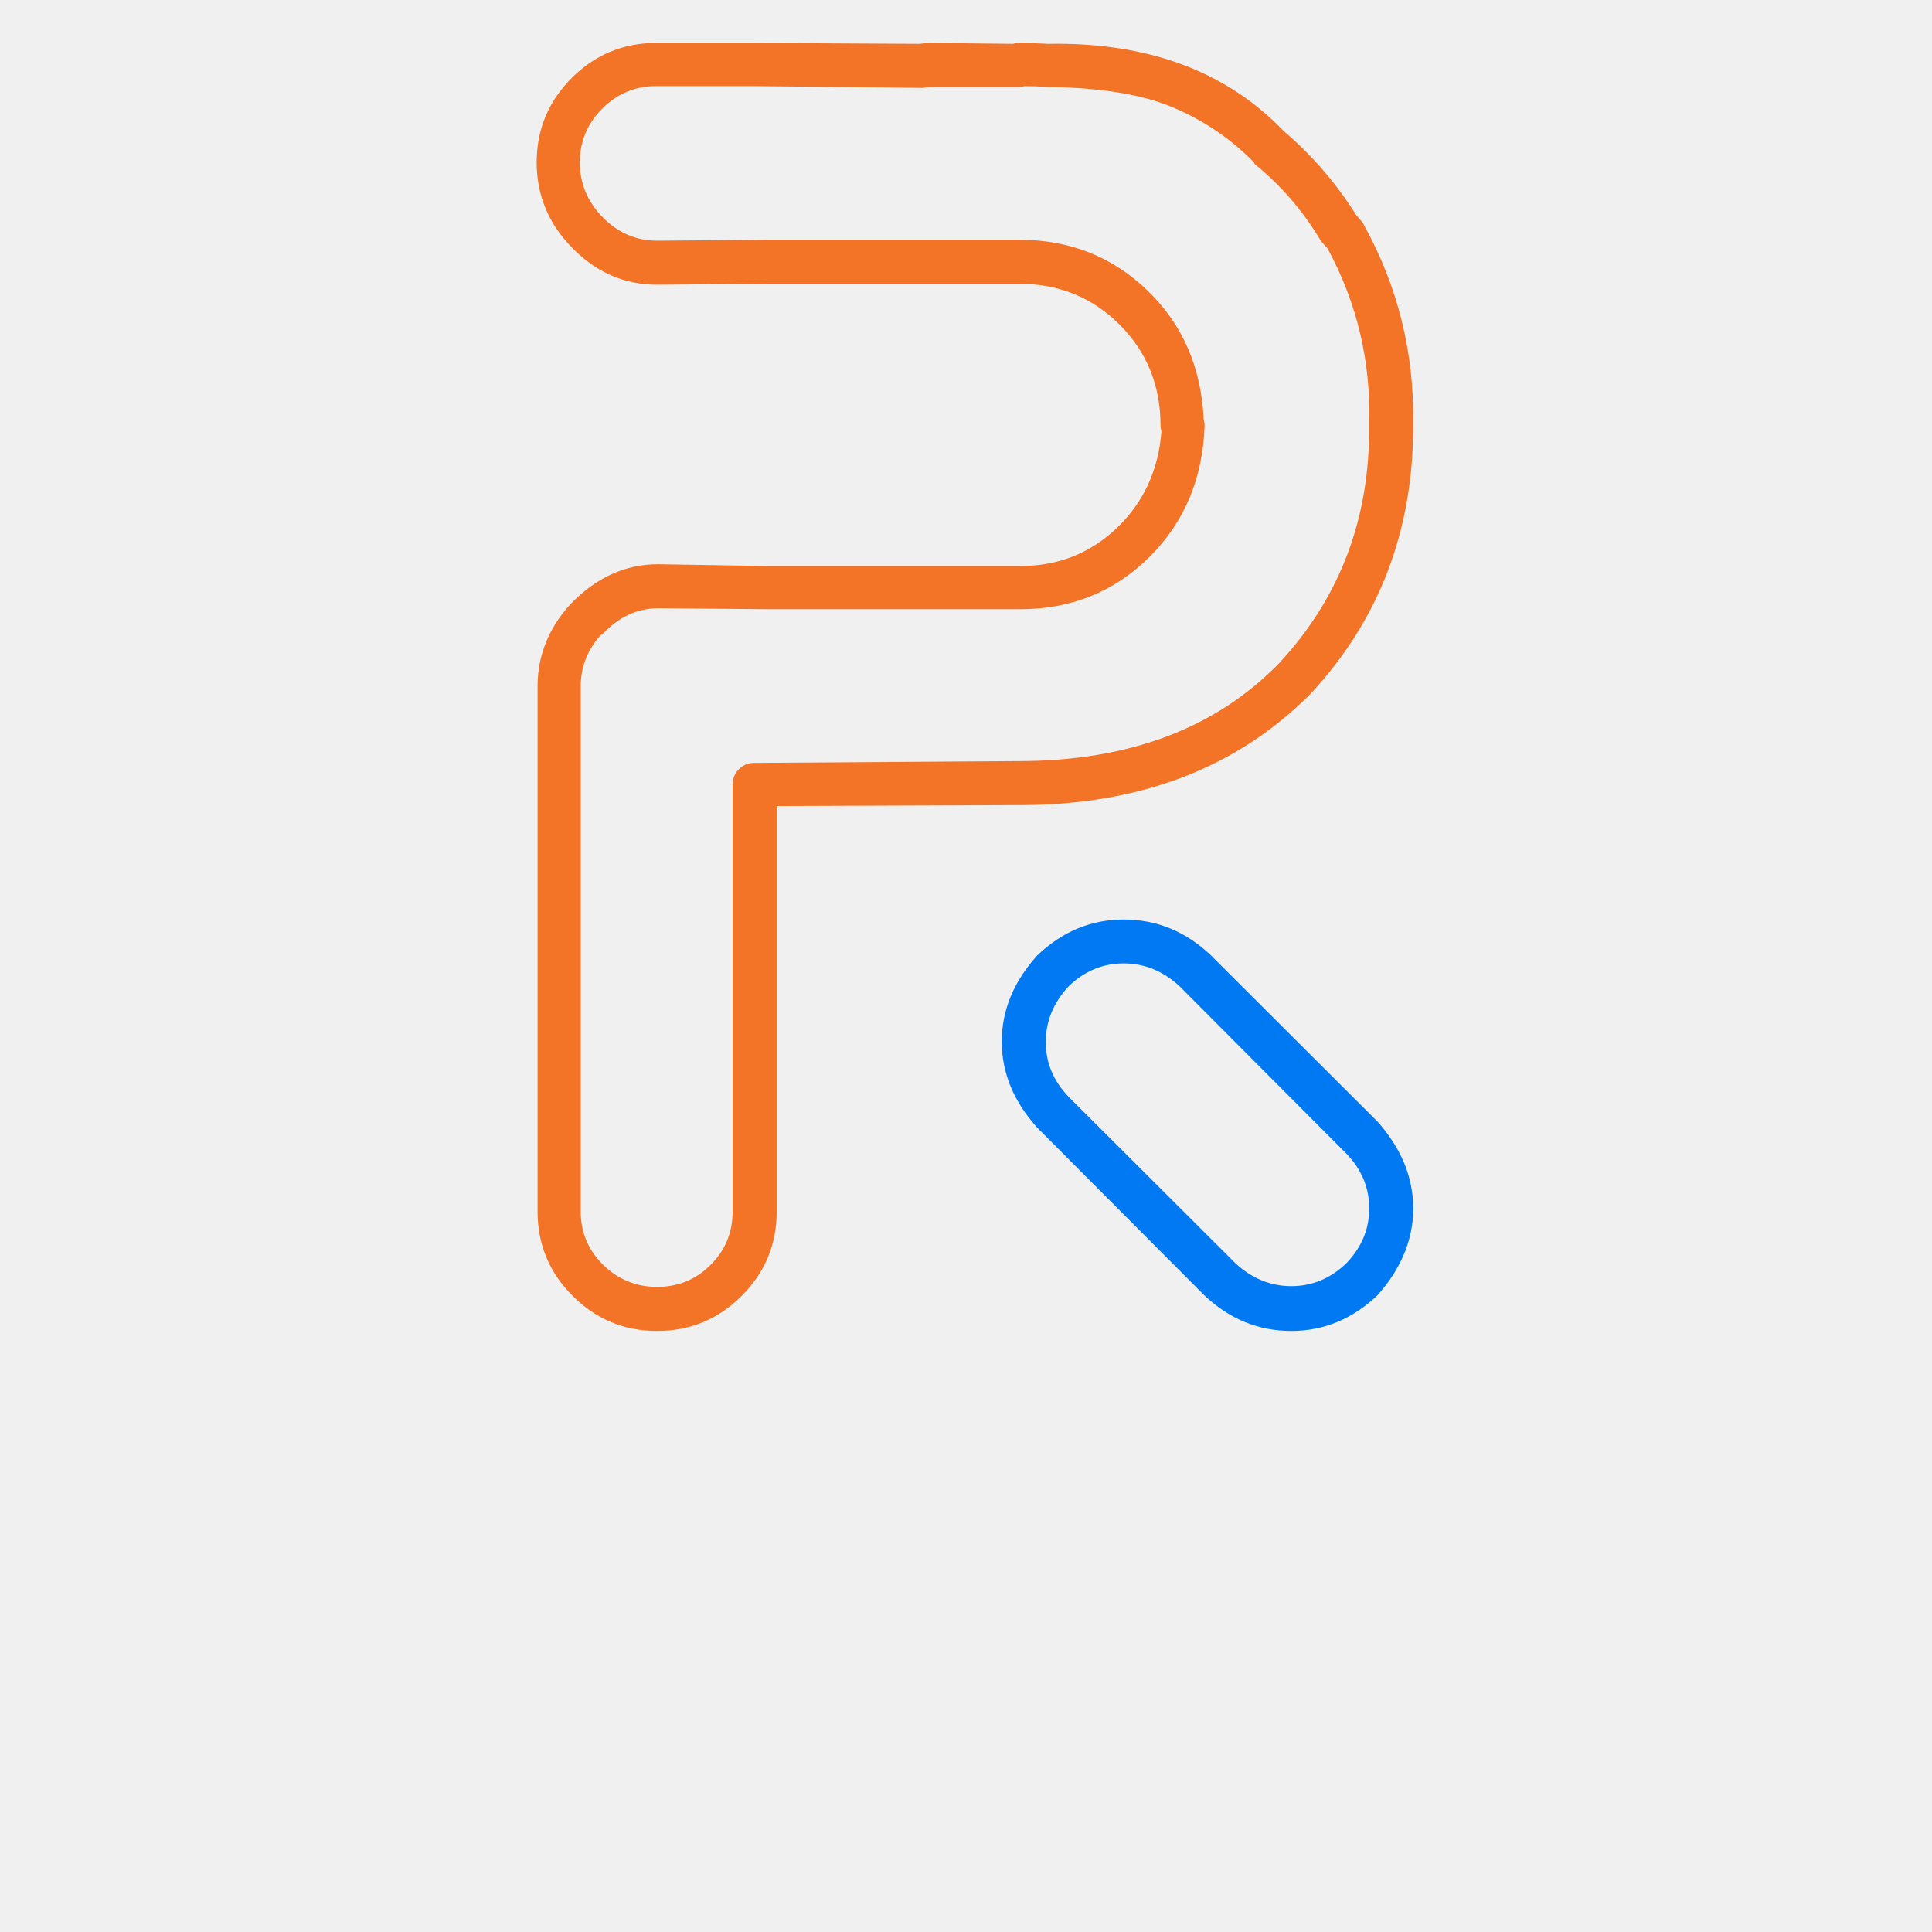
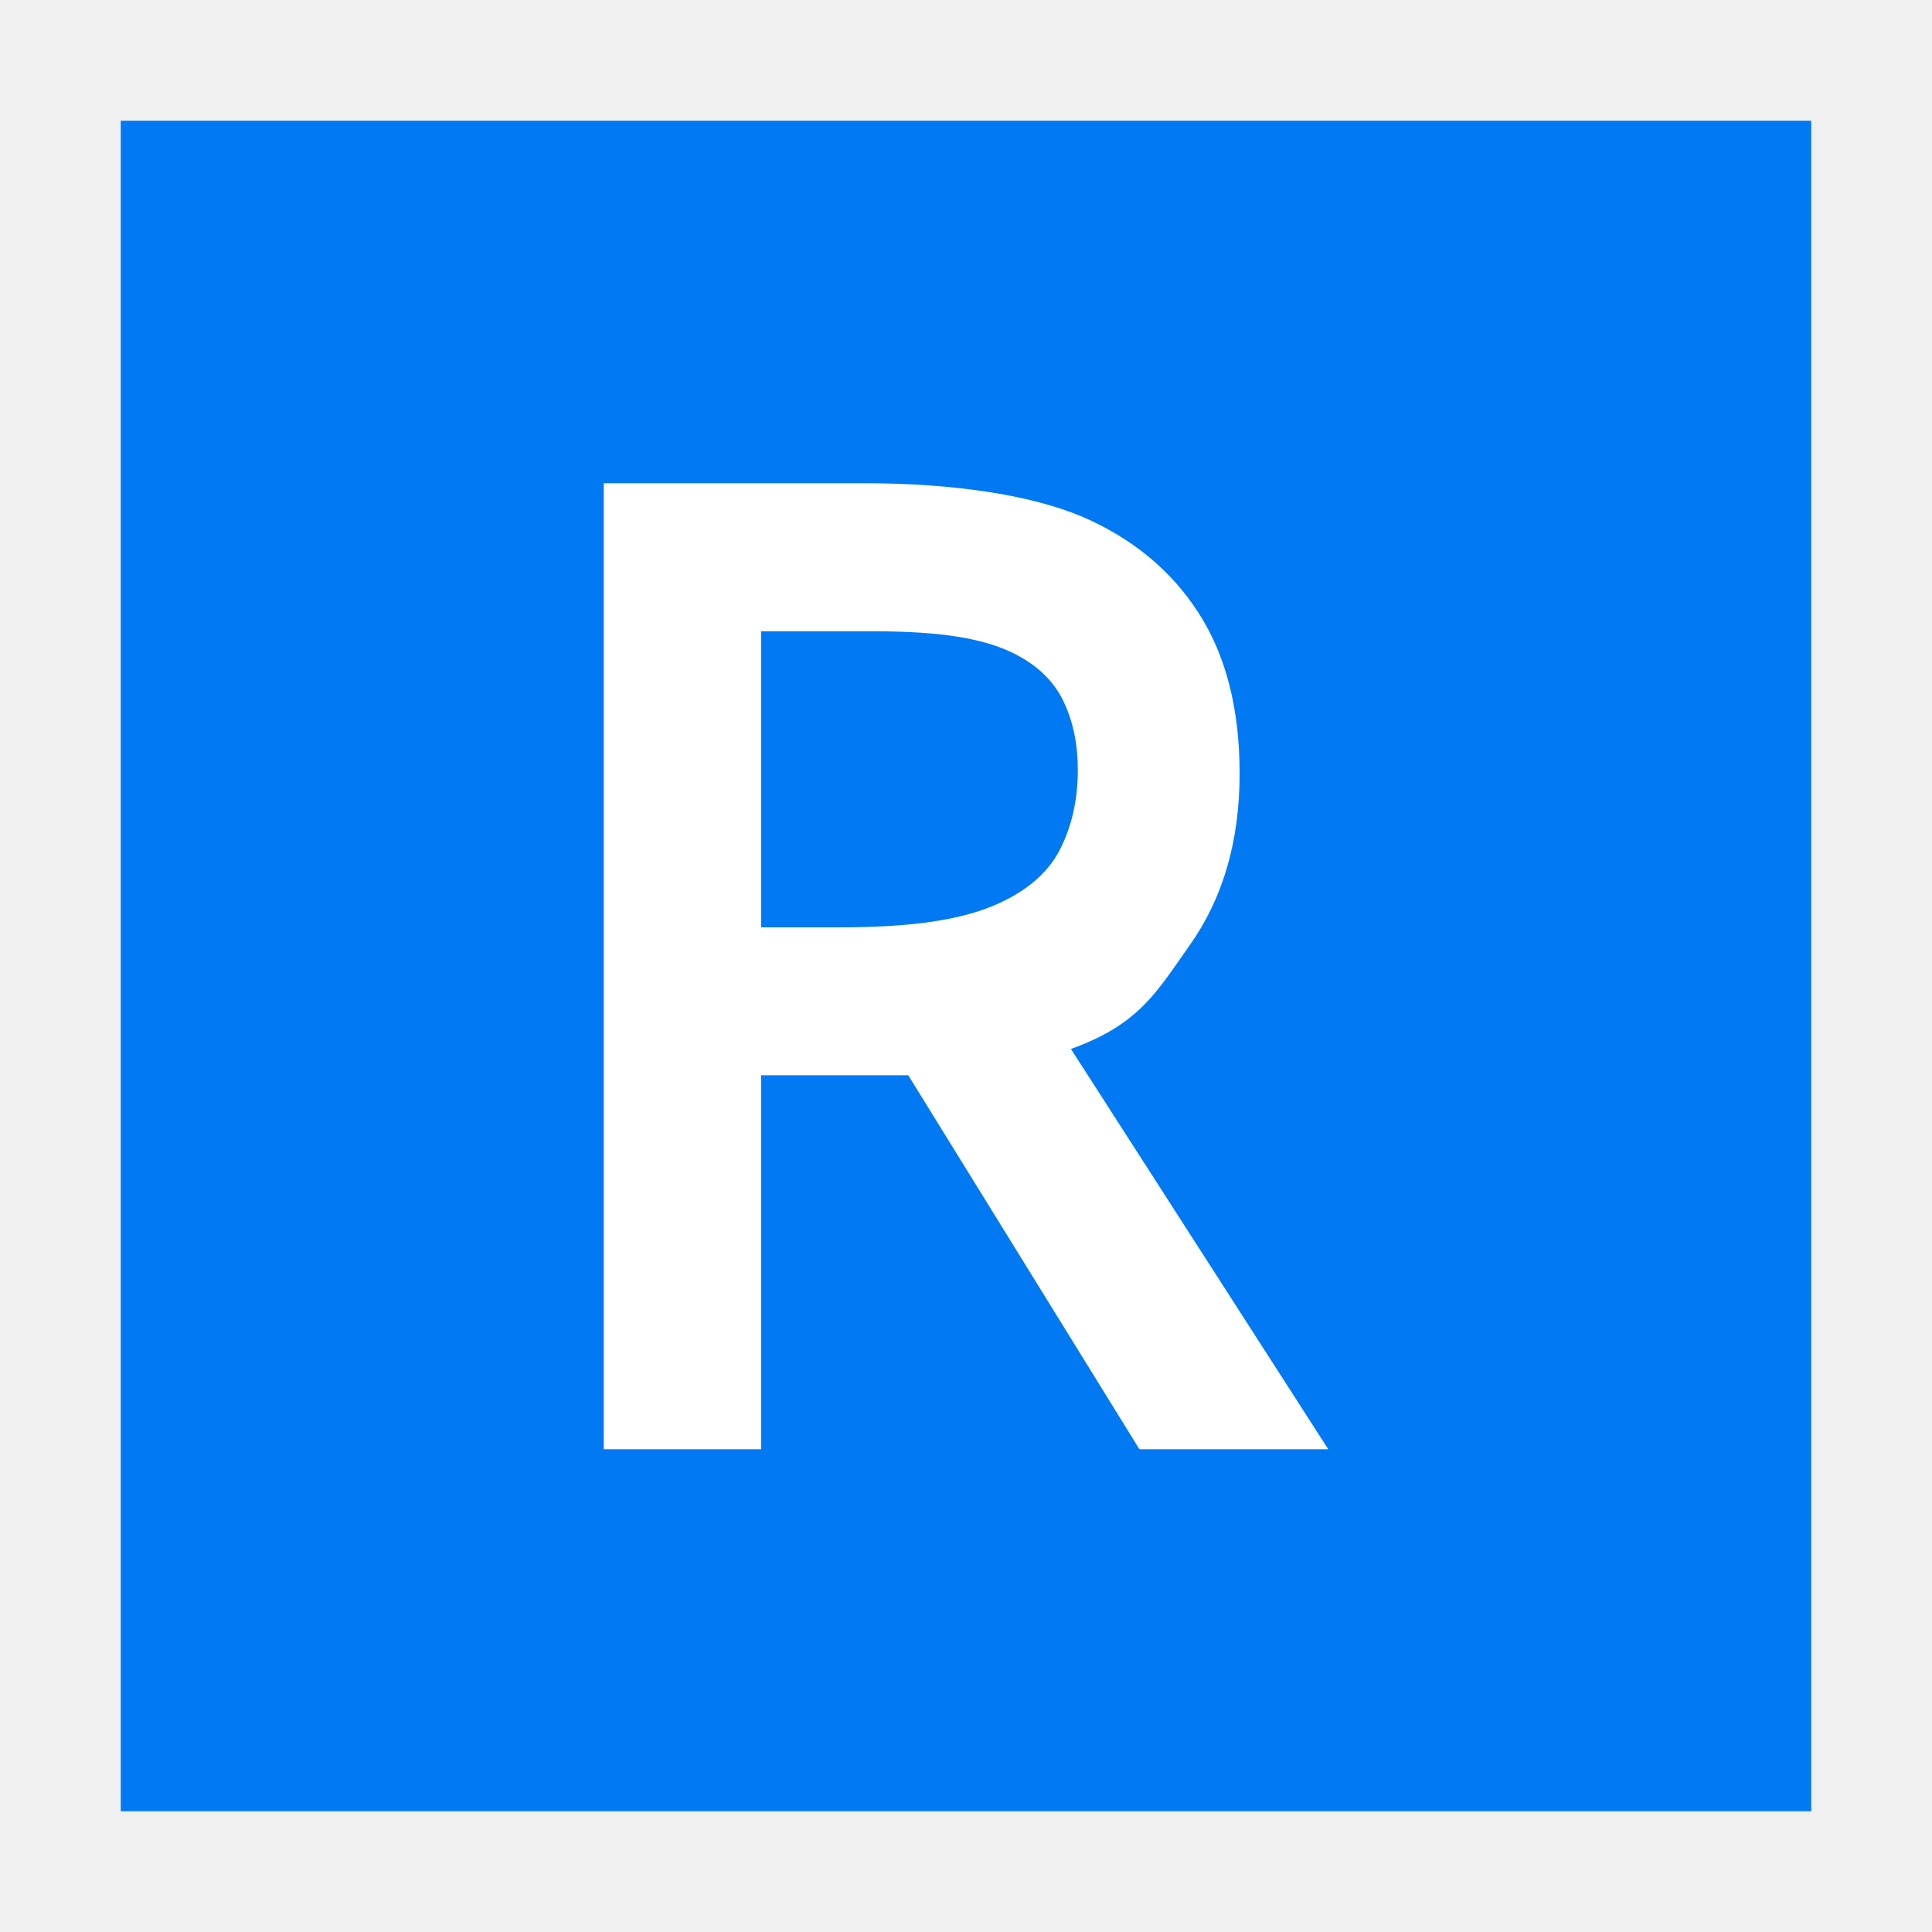
- <svg xmlns="http://www.w3.org/2000/svg" viewBox="0 0 180 180" version="1.1">
-   <g transform="translate(50, 4)">
-     <path d="M11.223,120 C8.152,120 5.528,118.911 3.35,116.734 C1.173,114.557 0.084,111.933 0.084,108.863 L0.084,59.958 C0.084,57.111 1.089,54.571 3.099,52.338 C5.5,49.826 8.236,48.569 11.307,48.569 L21.609,48.737 L45.06,48.737 C48.578,48.737 51.579,47.551 54.064,45.178 C56.548,42.805 57.93,39.805 58.21,36.176 C58.154,36.008 58.126,35.841 58.126,35.673 C58.126,31.933 56.856,28.793 54.315,26.253 C51.774,23.712 48.662,22.442 44.976,22.442 L21.525,22.442 L11.223,22.526 C8.208,22.526 5.584,21.396 3.35,19.135 C1.117,16.874 0,14.208 0,11.137 C0,8.067 1.089,5.443 3.266,3.266 C5.444,1.089 8.068,0 11.139,0 L20.101,0 L35.68,0.084 C36.07,0.028 36.433,0 36.768,0 L44.39,0.084 C44.558,0.028 44.753,0 44.976,0 C45.814,0 46.707,0.028 47.656,0.084 C56.925,-0.084 64.24,2.624 69.6,8.207 C72.225,10.44 74.486,13.063 76.384,16.078 L76.971,16.748 L77.138,17.083 C80.265,22.777 81.773,28.918 81.661,35.506 C81.717,45.332 78.534,53.705 72.113,60.628 C65.245,67.551 56.199,71.012 44.976,71.012 L22.363,71.096 L22.363,108.863 C22.363,111.933 21.274,114.557 19.096,116.734 C16.918,118.911 14.294,120 11.223,120 Z M11.307,52.673 C9.353,52.673 7.622,53.482 6.114,55.101 L6.03,55.101 C4.746,56.497 4.104,58.116 4.104,59.958 L4.104,108.863 C4.104,110.816 4.802,112.477 6.198,113.845 C7.594,115.213 9.269,115.897 11.223,115.897 C13.177,115.897 14.839,115.213 16.207,113.845 C17.575,112.477 18.259,110.816 18.259,108.863 L18.259,69.086 C18.259,68.528 18.454,68.053 18.845,67.662 C19.236,67.271 19.71,67.076 20.269,67.076 L44.893,66.909 C55.167,66.909 63.263,63.866 69.181,57.781 C74.877,51.64 77.669,44.215 77.557,35.506 L77.557,35.422 C77.724,29.672 76.44,24.257 73.704,19.177 L73.118,18.507 C73.062,18.451 73.006,18.367 72.95,18.255 C71.331,15.576 69.321,13.259 66.92,11.305 C66.864,11.249 66.836,11.193 66.836,11.137 C64.715,8.96 62.216,7.258 59.34,6.029 C56.465,4.801 52.542,4.159 47.573,4.103 L47.489,4.103 C46.819,4.047 46.149,4.02 45.479,4.02 C45.311,4.075 45.144,4.103 44.976,4.103 L36.768,4.103 C36.545,4.103 36.294,4.131 36.015,4.187 L35.763,4.187 L20.101,4.02 L11.139,4.02 C9.185,4.02 7.51,4.717 6.114,6.113 C4.718,7.509 4.02,9.184 4.02,11.137 C4.02,13.091 4.732,14.794 6.156,16.246 C7.58,17.697 9.269,18.423 11.223,18.423 L21.525,18.339 L44.976,18.339 C49.667,18.339 53.645,19.916 56.911,23.07 C60.178,26.225 61.923,30.23 62.146,35.087 C62.202,35.255 62.23,35.45 62.23,35.673 C62.062,40.586 60.345,44.662 57.079,47.9 C53.812,51.137 49.806,52.756 45.06,52.756 L21.609,52.756 L11.307,52.673 Z" fill="#F37327" />
-     <path d="M70.312,120 C67.238,120 64.535,118.893 62.201,116.678 L46.663,101.089 C44.443,98.647 43.333,95.964 43.333,93.039 C43.333,90.114 44.443,87.431 46.663,84.989 C48.997,82.774 51.672,81.667 54.688,81.667 C57.762,81.667 60.465,82.774 62.799,84.989 L78.337,100.493 C80.557,102.991 81.667,105.689 81.667,108.585 C81.667,111.481 80.557,114.179 78.337,116.678 C76.003,118.893 73.328,120 70.312,120 Z M54.688,85.756 C52.753,85.756 51.046,86.465 49.566,87.885 C48.143,89.419 47.431,91.151 47.431,93.081 C47.431,95.012 48.143,96.716 49.566,98.193 L65.104,113.696 C66.641,115.116 68.377,115.826 70.312,115.826 C72.247,115.826 73.954,115.116 75.434,113.696 C76.857,112.22 77.569,110.516 77.569,108.585 C77.569,106.654 76.857,104.951 75.434,103.474 L59.896,87.885 C58.359,86.465 56.623,85.756 54.688,85.756 Z" id="Combined-Shape-Copy" fill="#0079F2" />
+ <svg xmlns="http://www.w3.org/2000/svg" width="16px" height="16px" viewBox="0 0 16 16" version="1.1">
+   <defs />
+   <g id="favico" stroke="none" stroke-width="1" fill="none" fill-rule="evenodd">
+     <g id="Group" transform="translate(1, 1)">
+       <rect id="Rectangle" fill="#0079F2" x="0" y="0" width="14" height="14" />
+       <path d="M9.266,5.406 C9.266,5.964 9.129,6.437 8.854,6.826 C8.579,7.215 8.436,7.483 7.869,7.687 L10,11.002 L8.436,11.002 L6.522,7.905 L5.303,7.905 L5.303,11.002 L4,11.002 L4,3.002 L6.165,3.002 C6.523,3.002 6.856,3.025 7.165,3.071 C7.473,3.117 7.738,3.186 7.958,3.277 C8.376,3.457 8.699,3.723 8.926,4.076 C9.153,4.428 9.266,4.872 9.266,5.406 Z M5.947,6.68 C6.245,6.68 6.497,6.665 6.705,6.635 C6.912,6.605 7.087,6.56 7.229,6.5 C7.491,6.389 7.673,6.236 7.774,6.043 C7.875,5.849 7.926,5.627 7.926,5.376 C7.926,5.161 7.886,4.971 7.806,4.805 C7.726,4.64 7.591,4.509 7.399,4.413 C7.275,4.35 7.119,4.303 6.931,4.273 C6.743,4.243 6.511,4.228 6.234,4.228 L5.303,4.228 L5.303,6.68 L5.947,6.68 Z" id="R" fill="#FFFFFF" />
+     </g>
  </g>
</svg>
